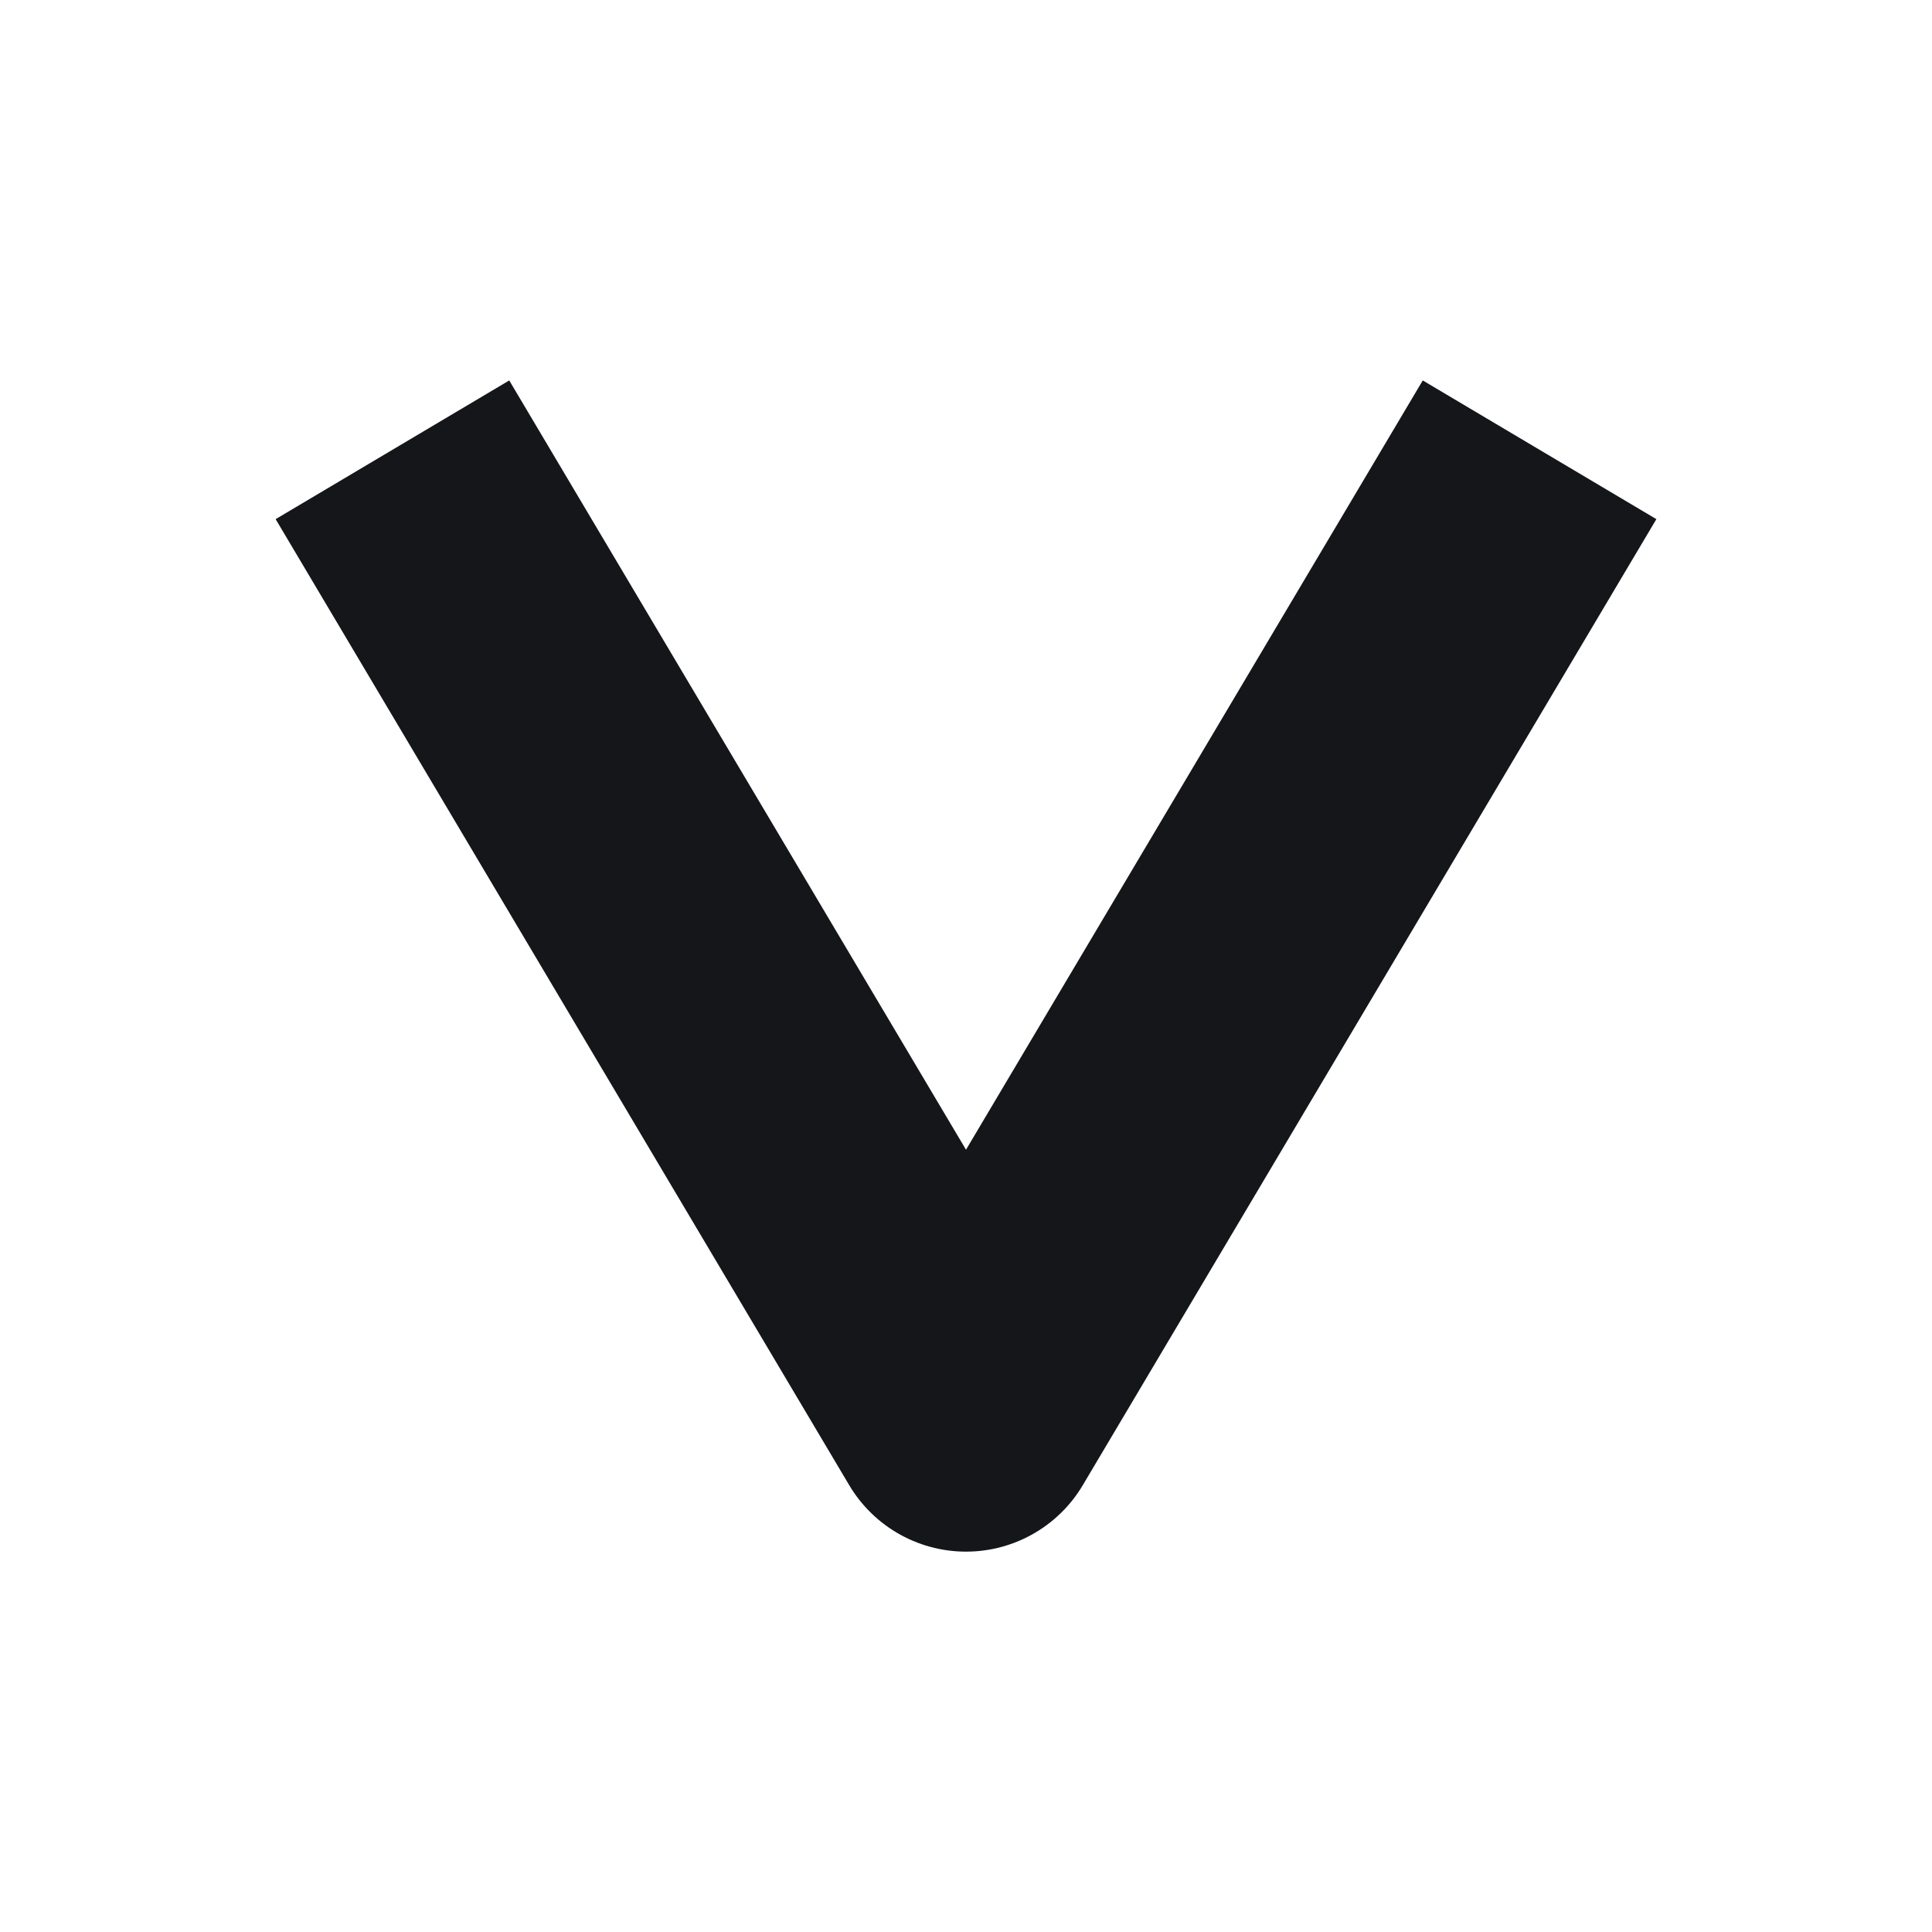
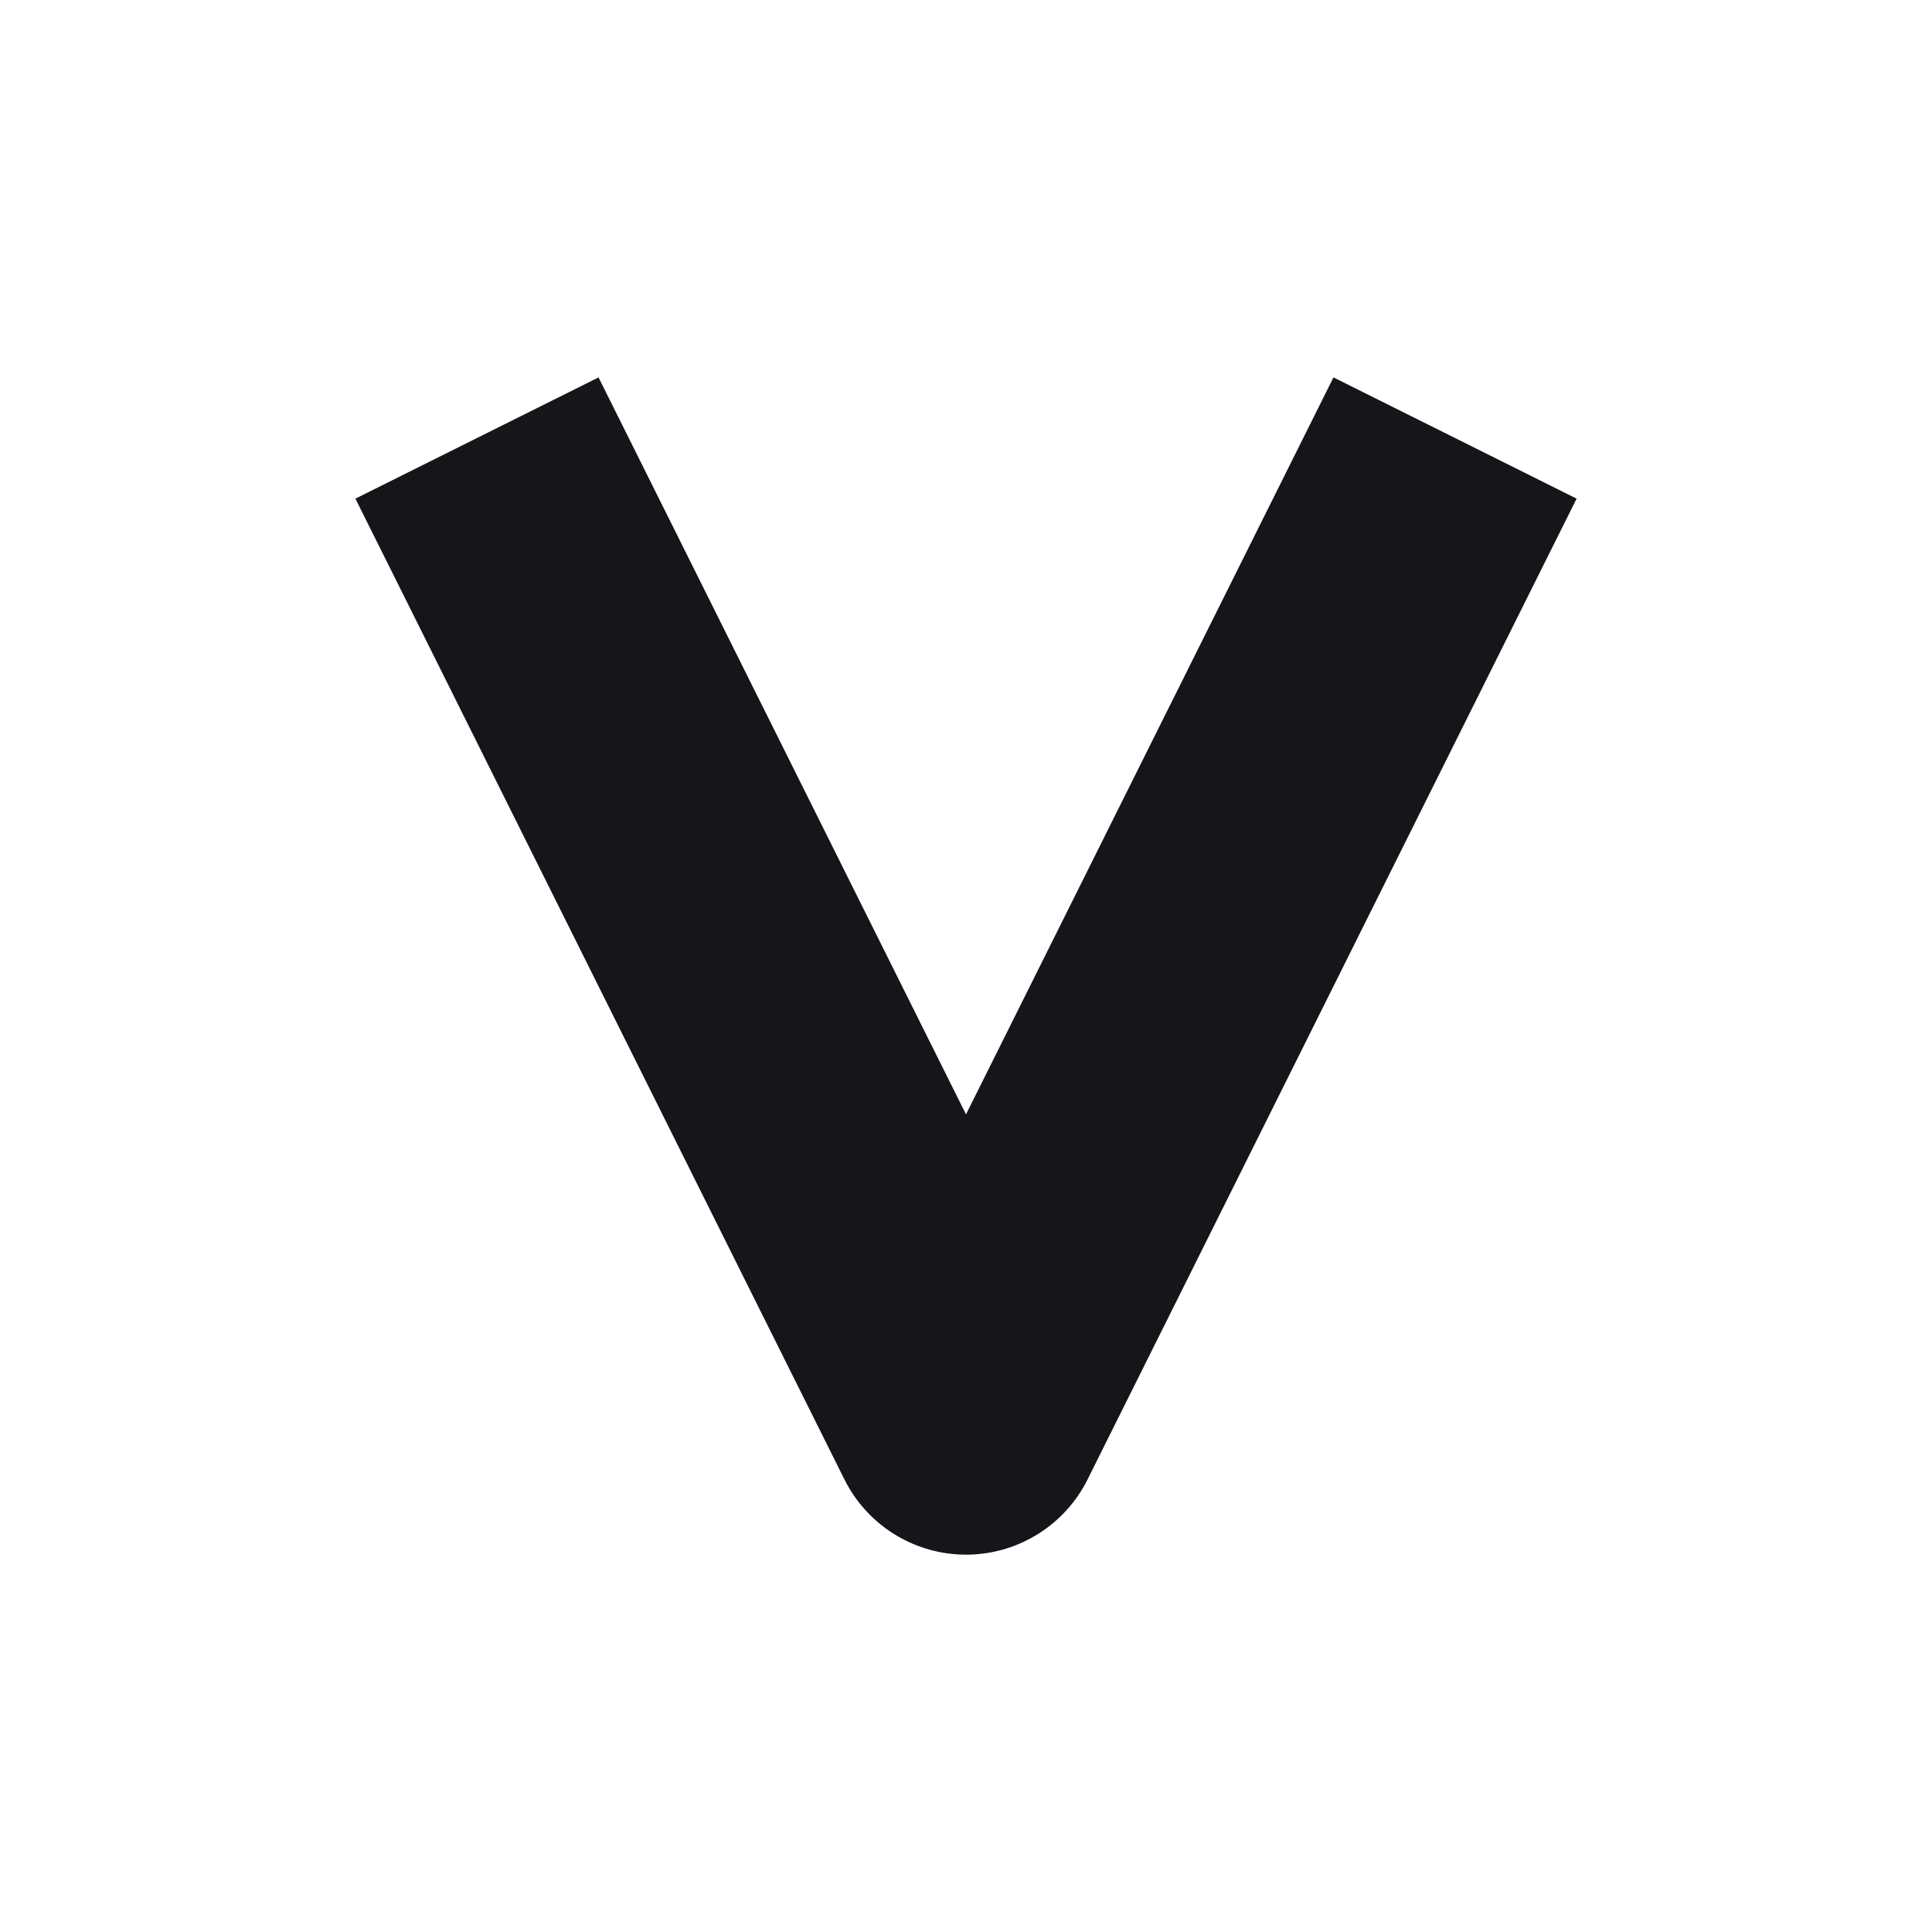
<svg xmlns="http://www.w3.org/2000/svg" viewBox="0 0 64 64" width="64" height="64">
-   <path d="M13 14.9 L32 46.9 L51 14.9" fill="none" stroke="#14161A" stroke-width="9" stroke-linecap="butt" stroke-linejoin="round" />
+   <path d="M15.80 14.51 L32.00 47.00 L48.20 14.51" fill="none" stroke="#14161A" stroke-width="9" stroke-linecap="butt" stroke-linejoin="round" />
</svg>
